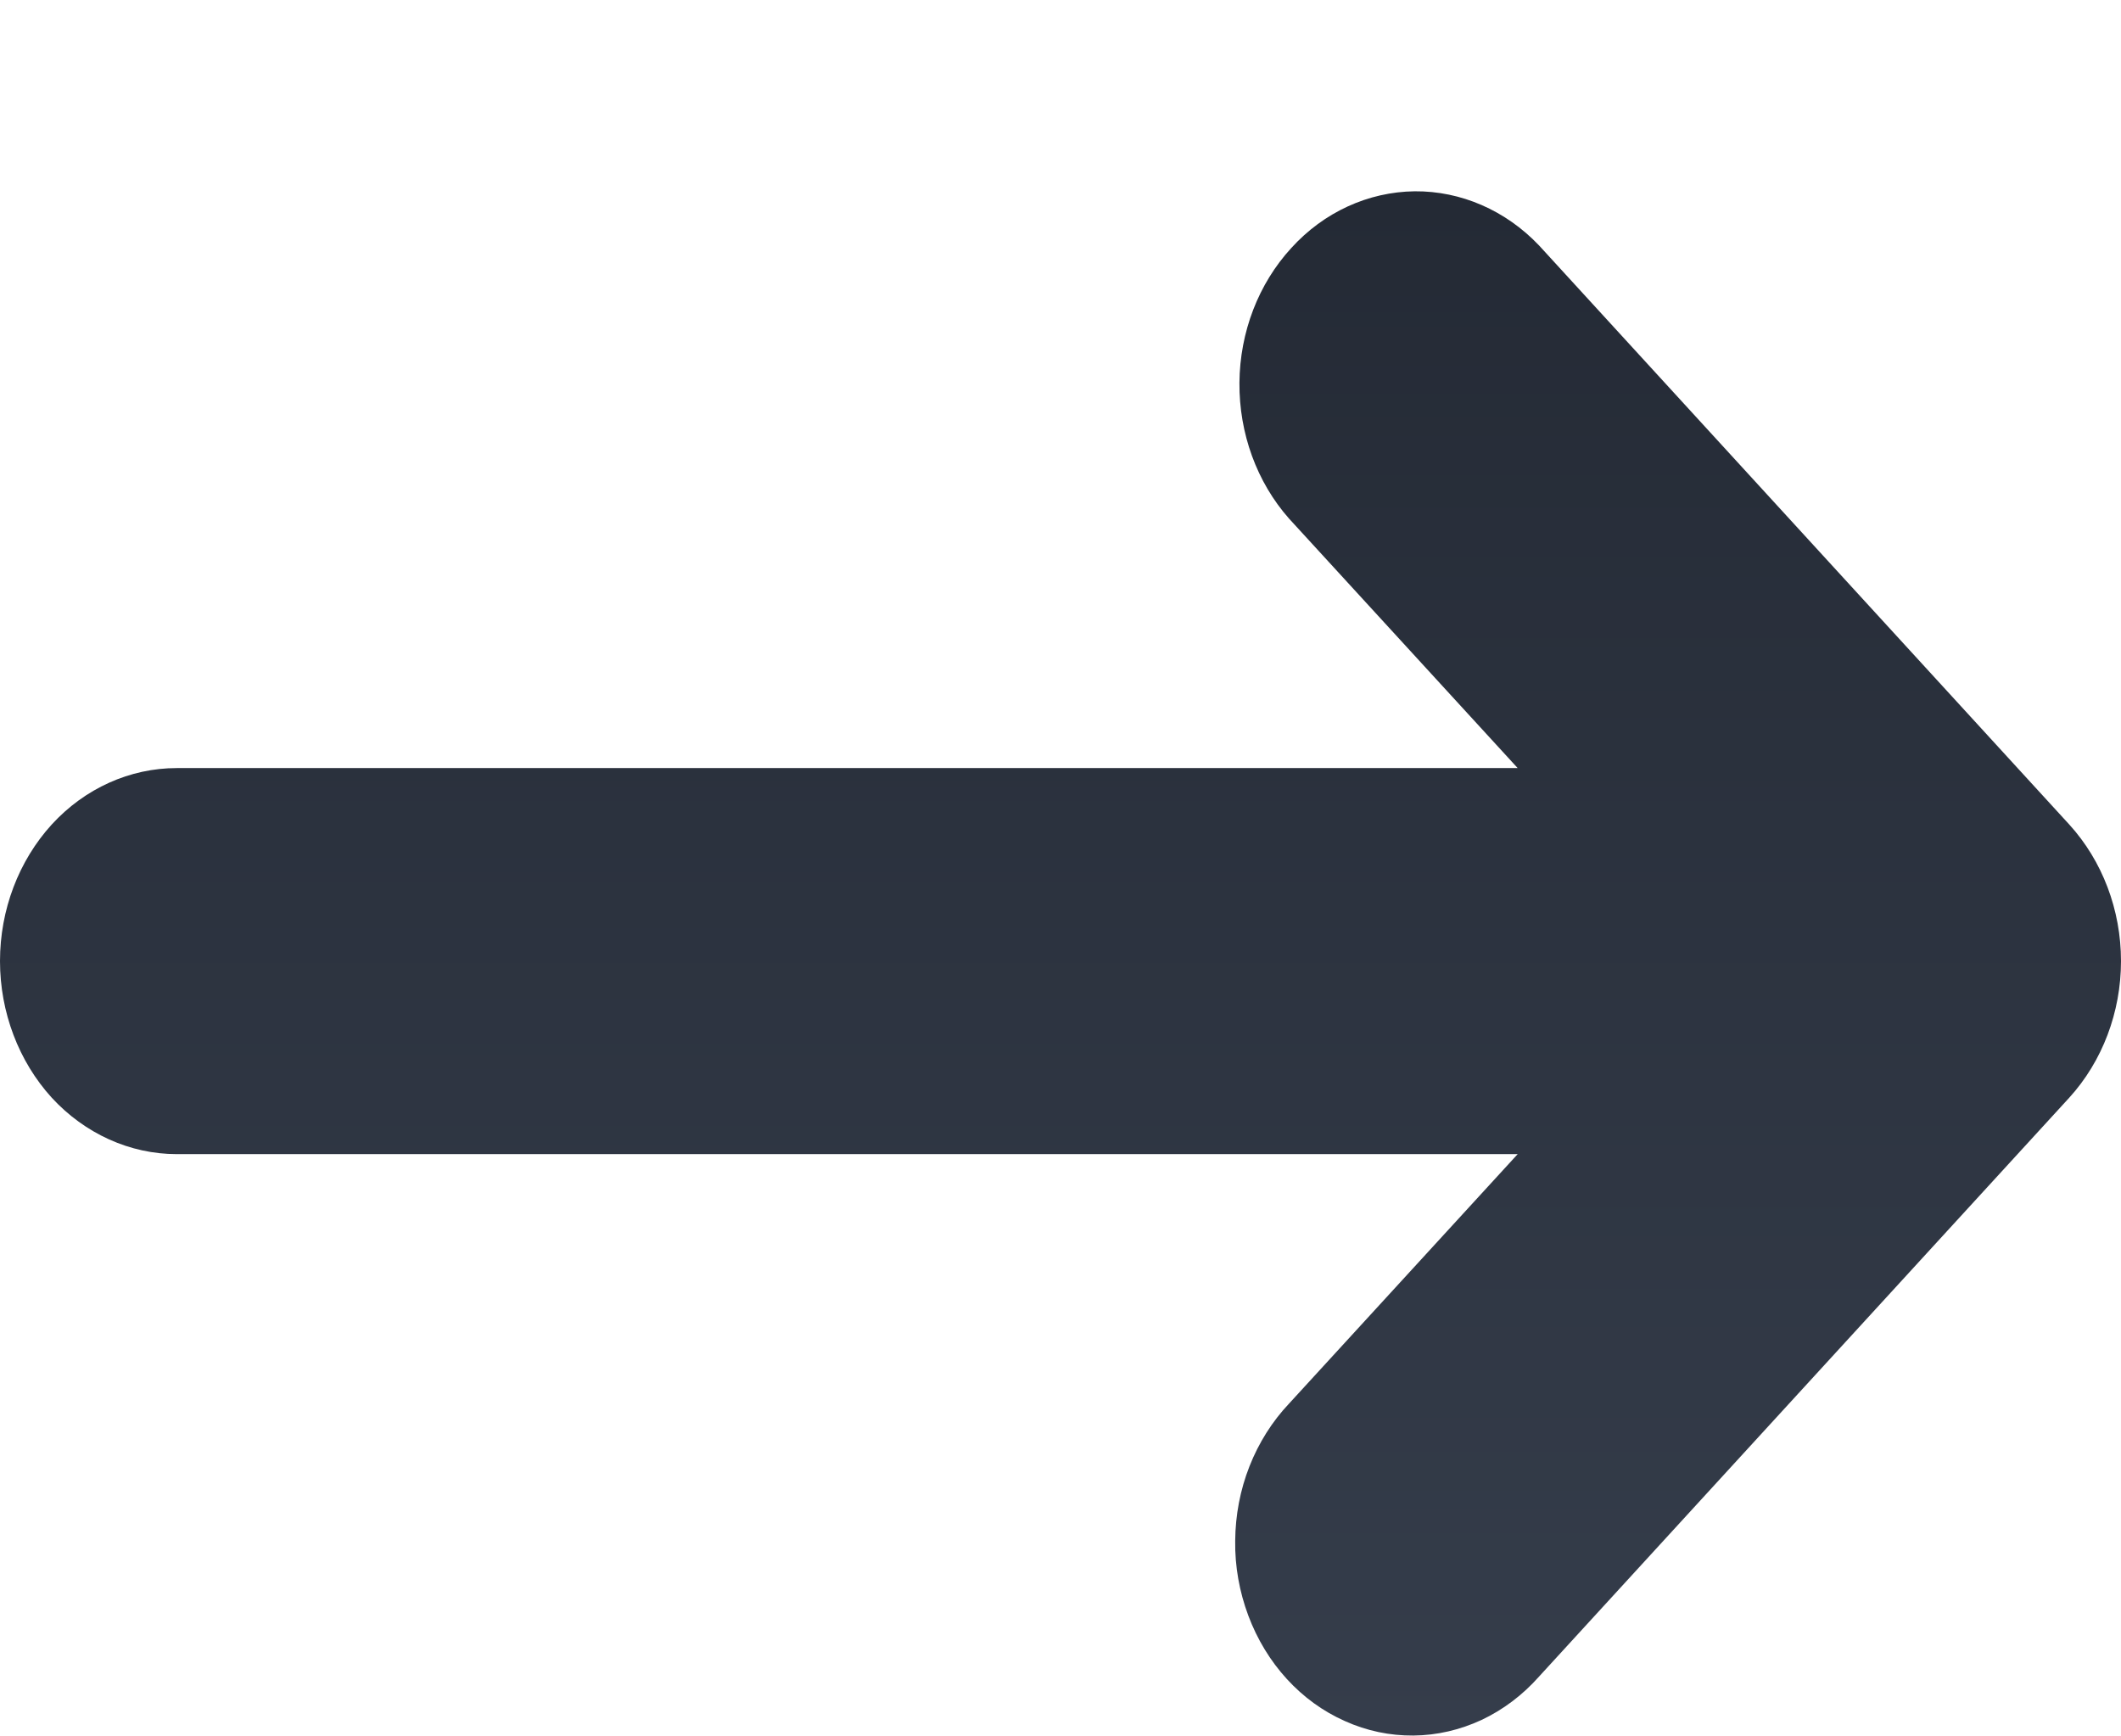
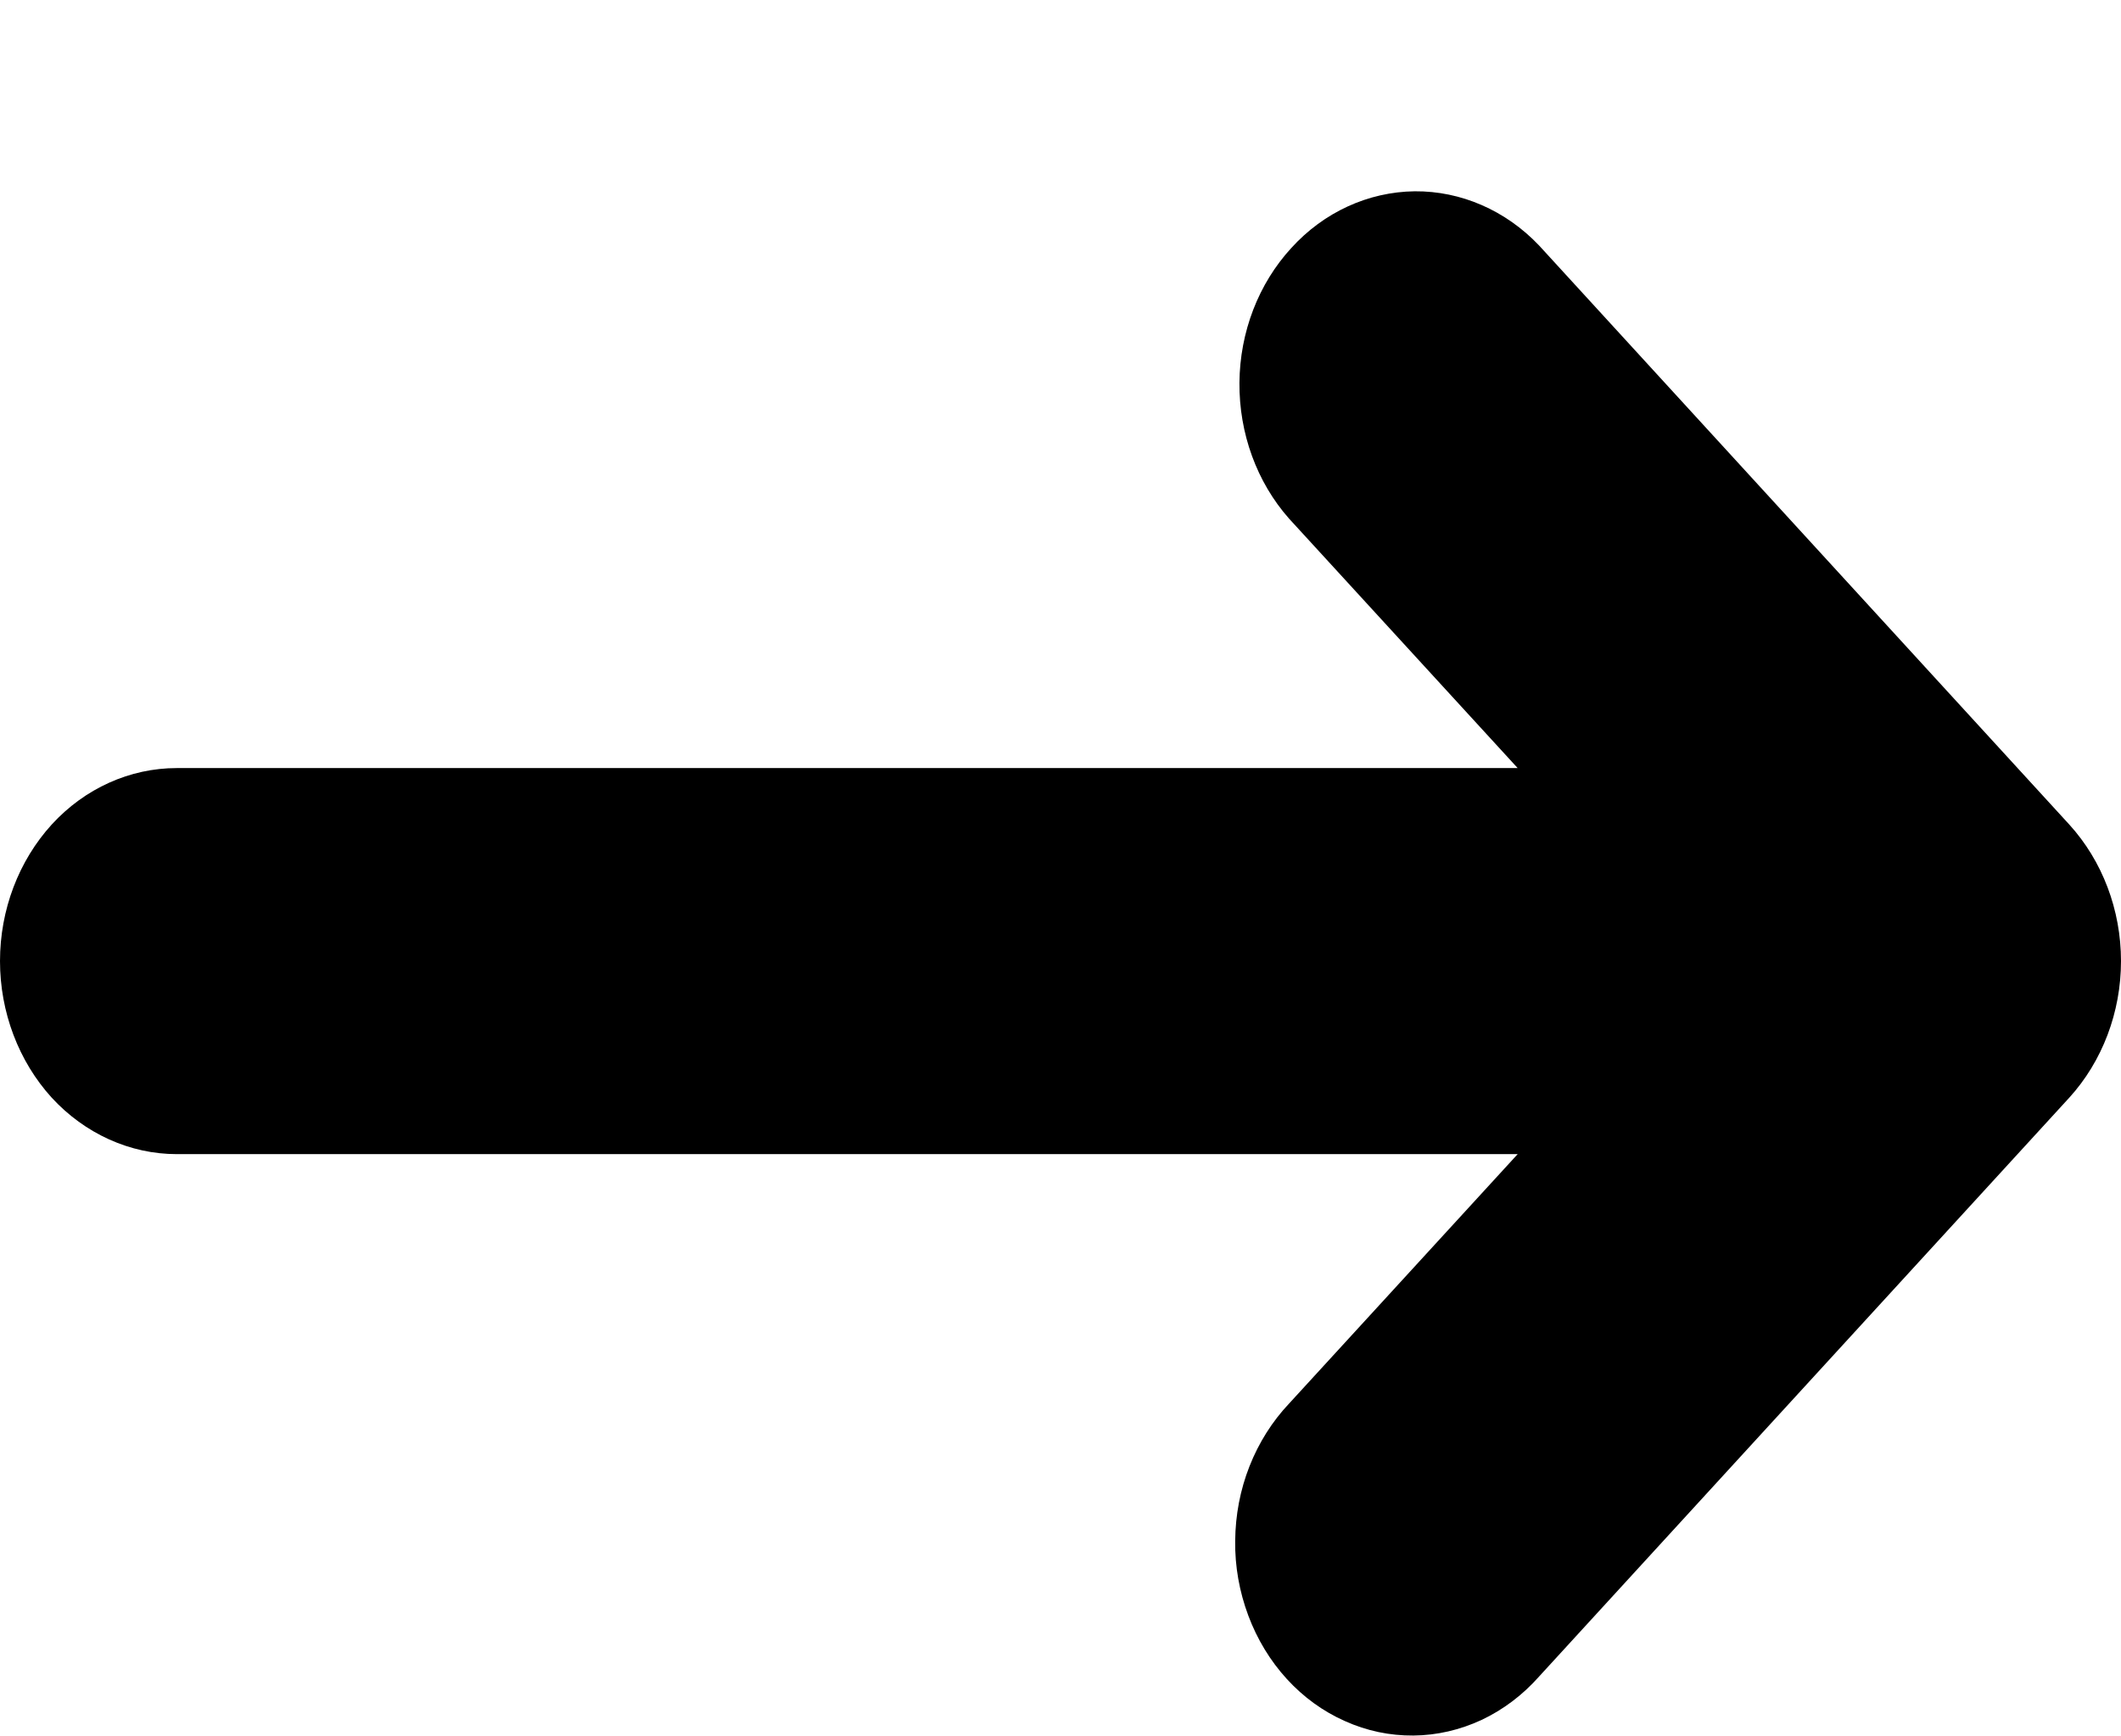
- <svg xmlns="http://www.w3.org/2000/svg" width="11" height="9" viewBox="0 0 11 9" fill="none">
+ <svg xmlns="http://www.w3.org/2000/svg" width="11" height="9" viewBox="0 0 11 9" fill="currentColor">
  <path fill-rule="evenodd" clip-rule="evenodd" d="M6.685 2.689C6.518 2.5 6.426 2.247 6.428 1.985C6.43 1.722 6.527 1.471 6.697 1.286C6.866 1.1 7.096 0.995 7.337 0.992C7.577 0.99 7.809 1.091 7.982 1.273L10.732 4.276C10.903 4.464 11 4.718 11 4.984C11 5.249 10.903 5.504 10.732 5.692L7.982 8.694C7.897 8.79 7.796 8.866 7.684 8.919C7.572 8.971 7.452 8.999 7.33 9C7.208 9.001 7.088 8.976 6.975 8.925C6.862 8.875 6.76 8.801 6.674 8.707C6.588 8.613 6.52 8.501 6.474 8.378C6.428 8.255 6.404 8.123 6.406 7.99C6.407 7.857 6.432 7.726 6.48 7.604C6.528 7.482 6.598 7.371 6.685 7.279L7.871 5.985L0.917 5.985C0.674 5.985 0.44 5.879 0.268 5.692C0.097 5.504 -5.7913e-07 5.249 -6.2012e-07 4.984C-6.61111e-07 4.718 0.097 4.464 0.268 4.276C0.44 4.088 0.674 3.983 0.917 3.983L7.871 3.983L6.685 2.689Z" fill="url(#paint0_linear)" />
  <defs>
    <linearGradient id="paint0_linear" x1="5.5" y1="9" x2="5.5" y2="0.992" gradientUnits="userSpaceOnUse">
-       <stop stop-color="#353D4B" />
-       <stop offset="1" stop-color="#242A35" />
+       <stop stop-color="currentColor" />
+       <stop offset="1" stop-color="currentColor" />
    </linearGradient>
  </defs>
</svg>
